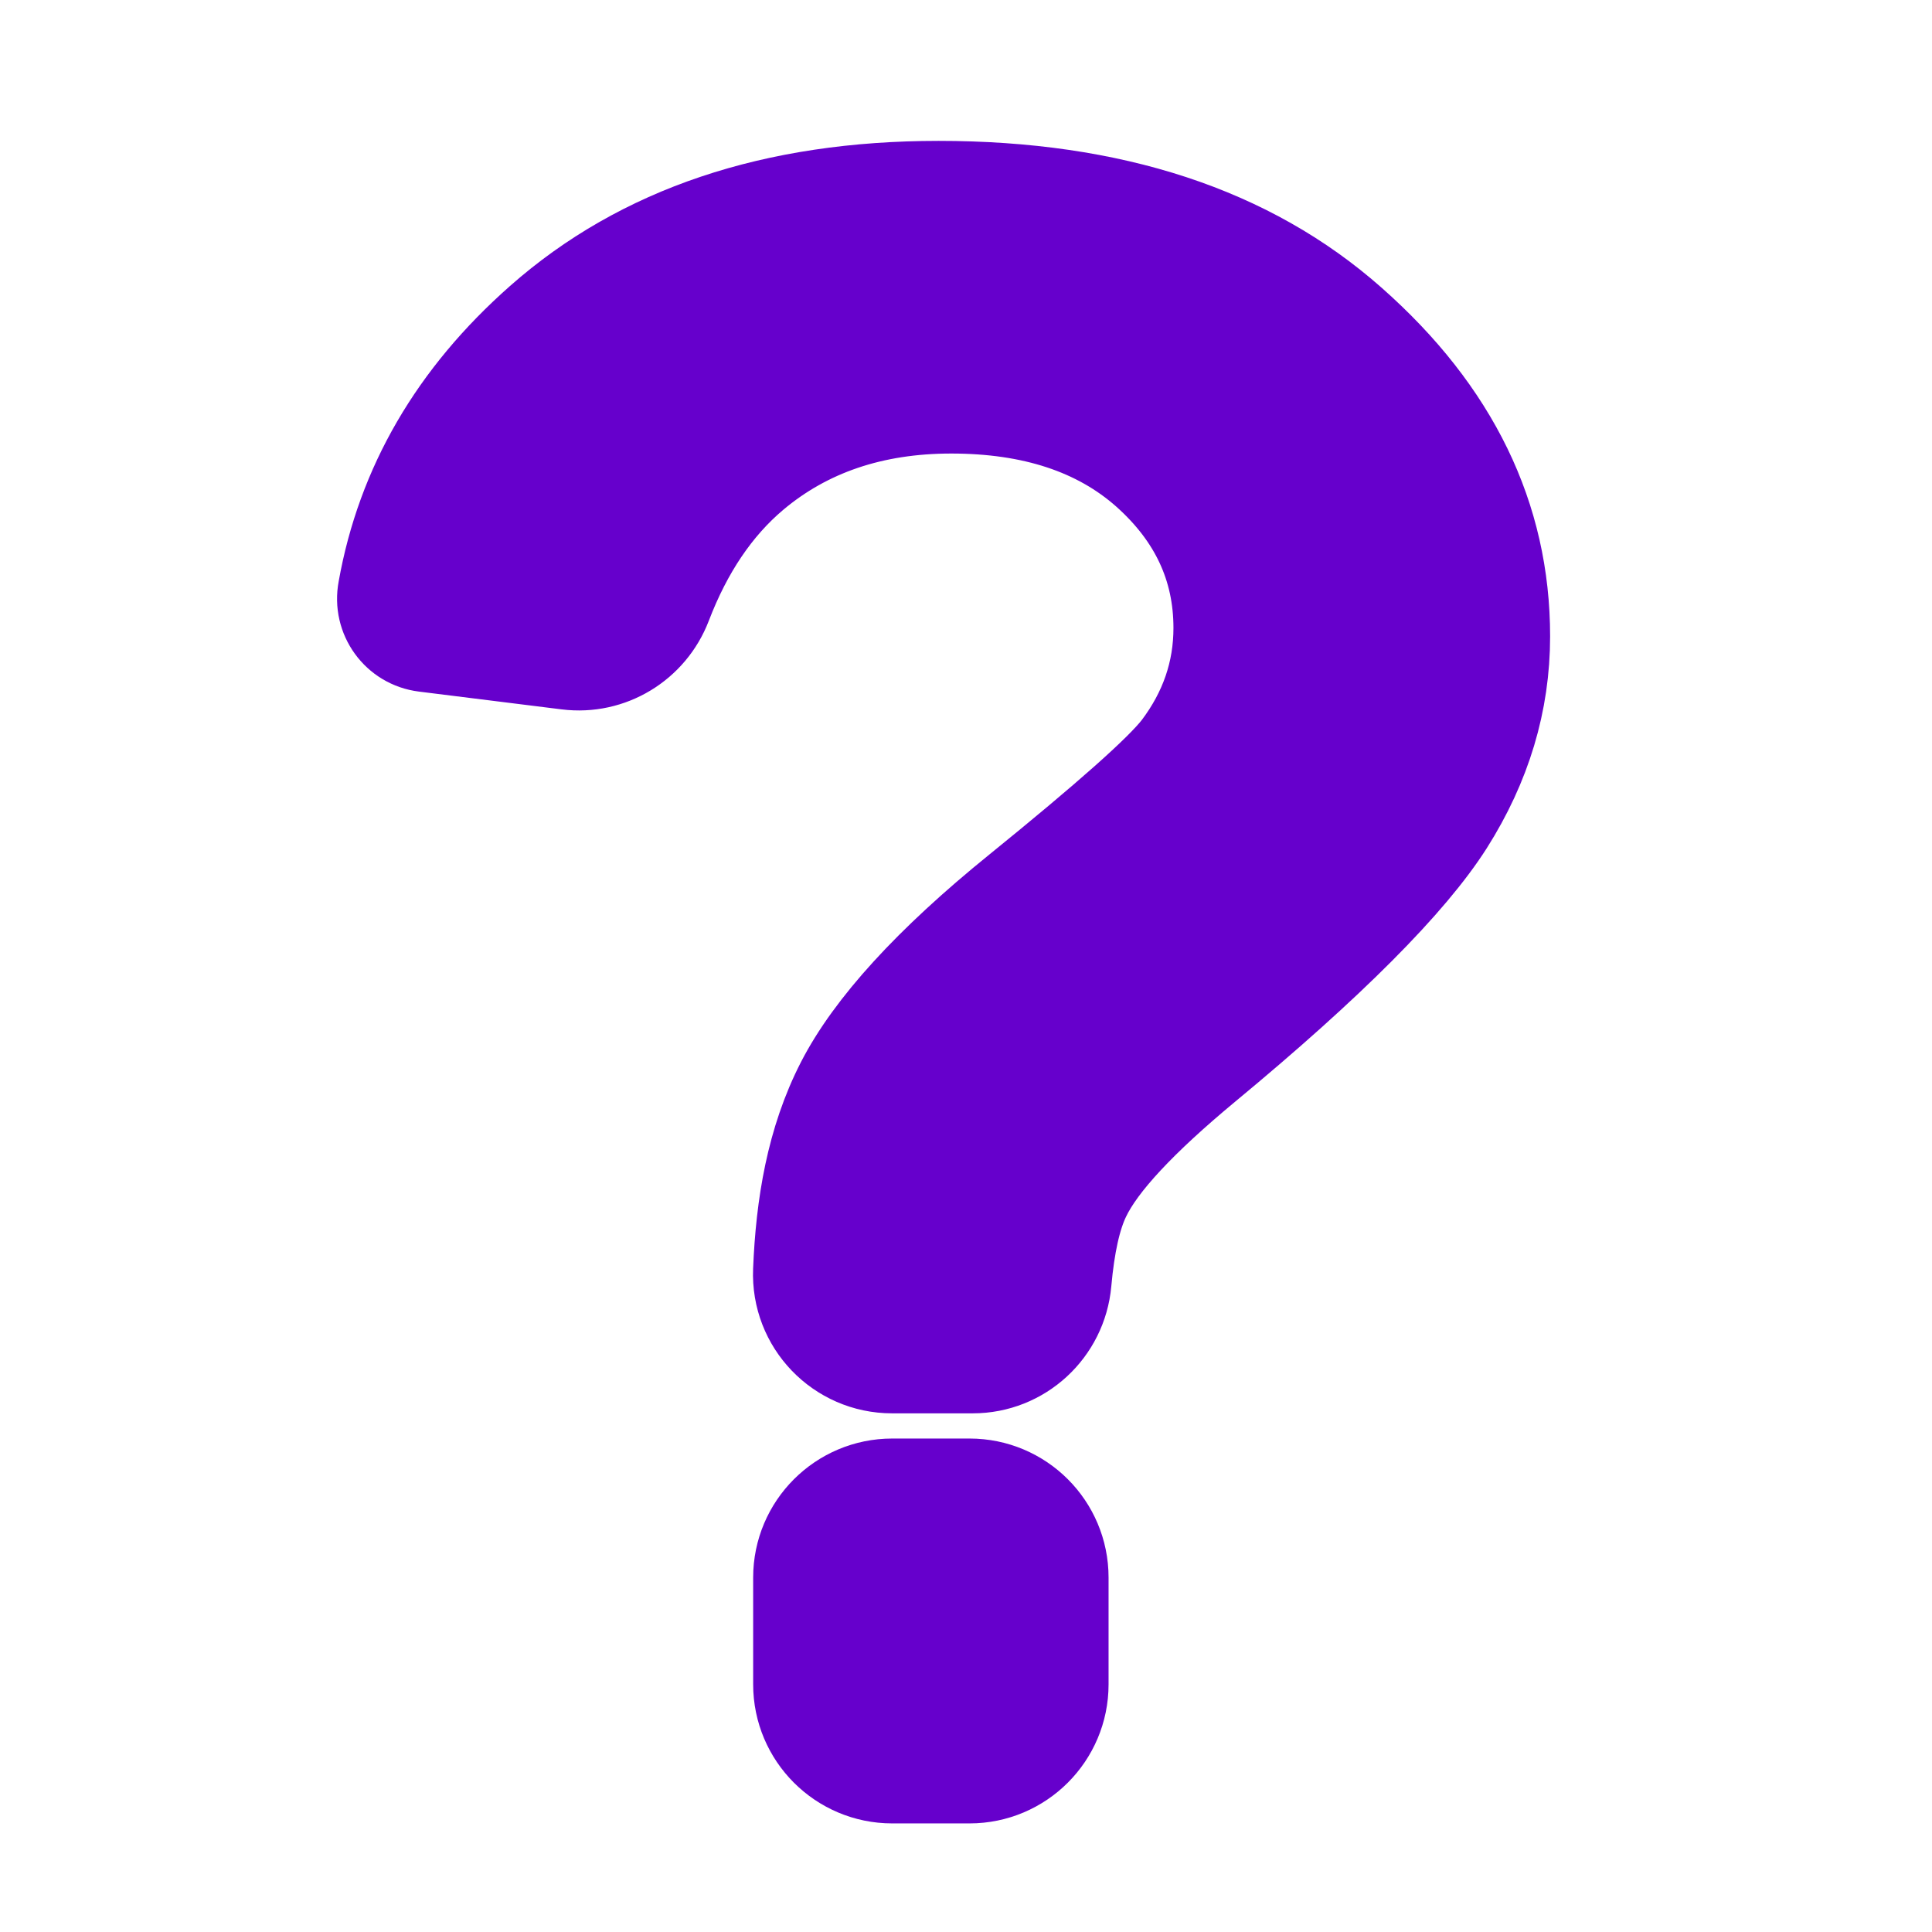
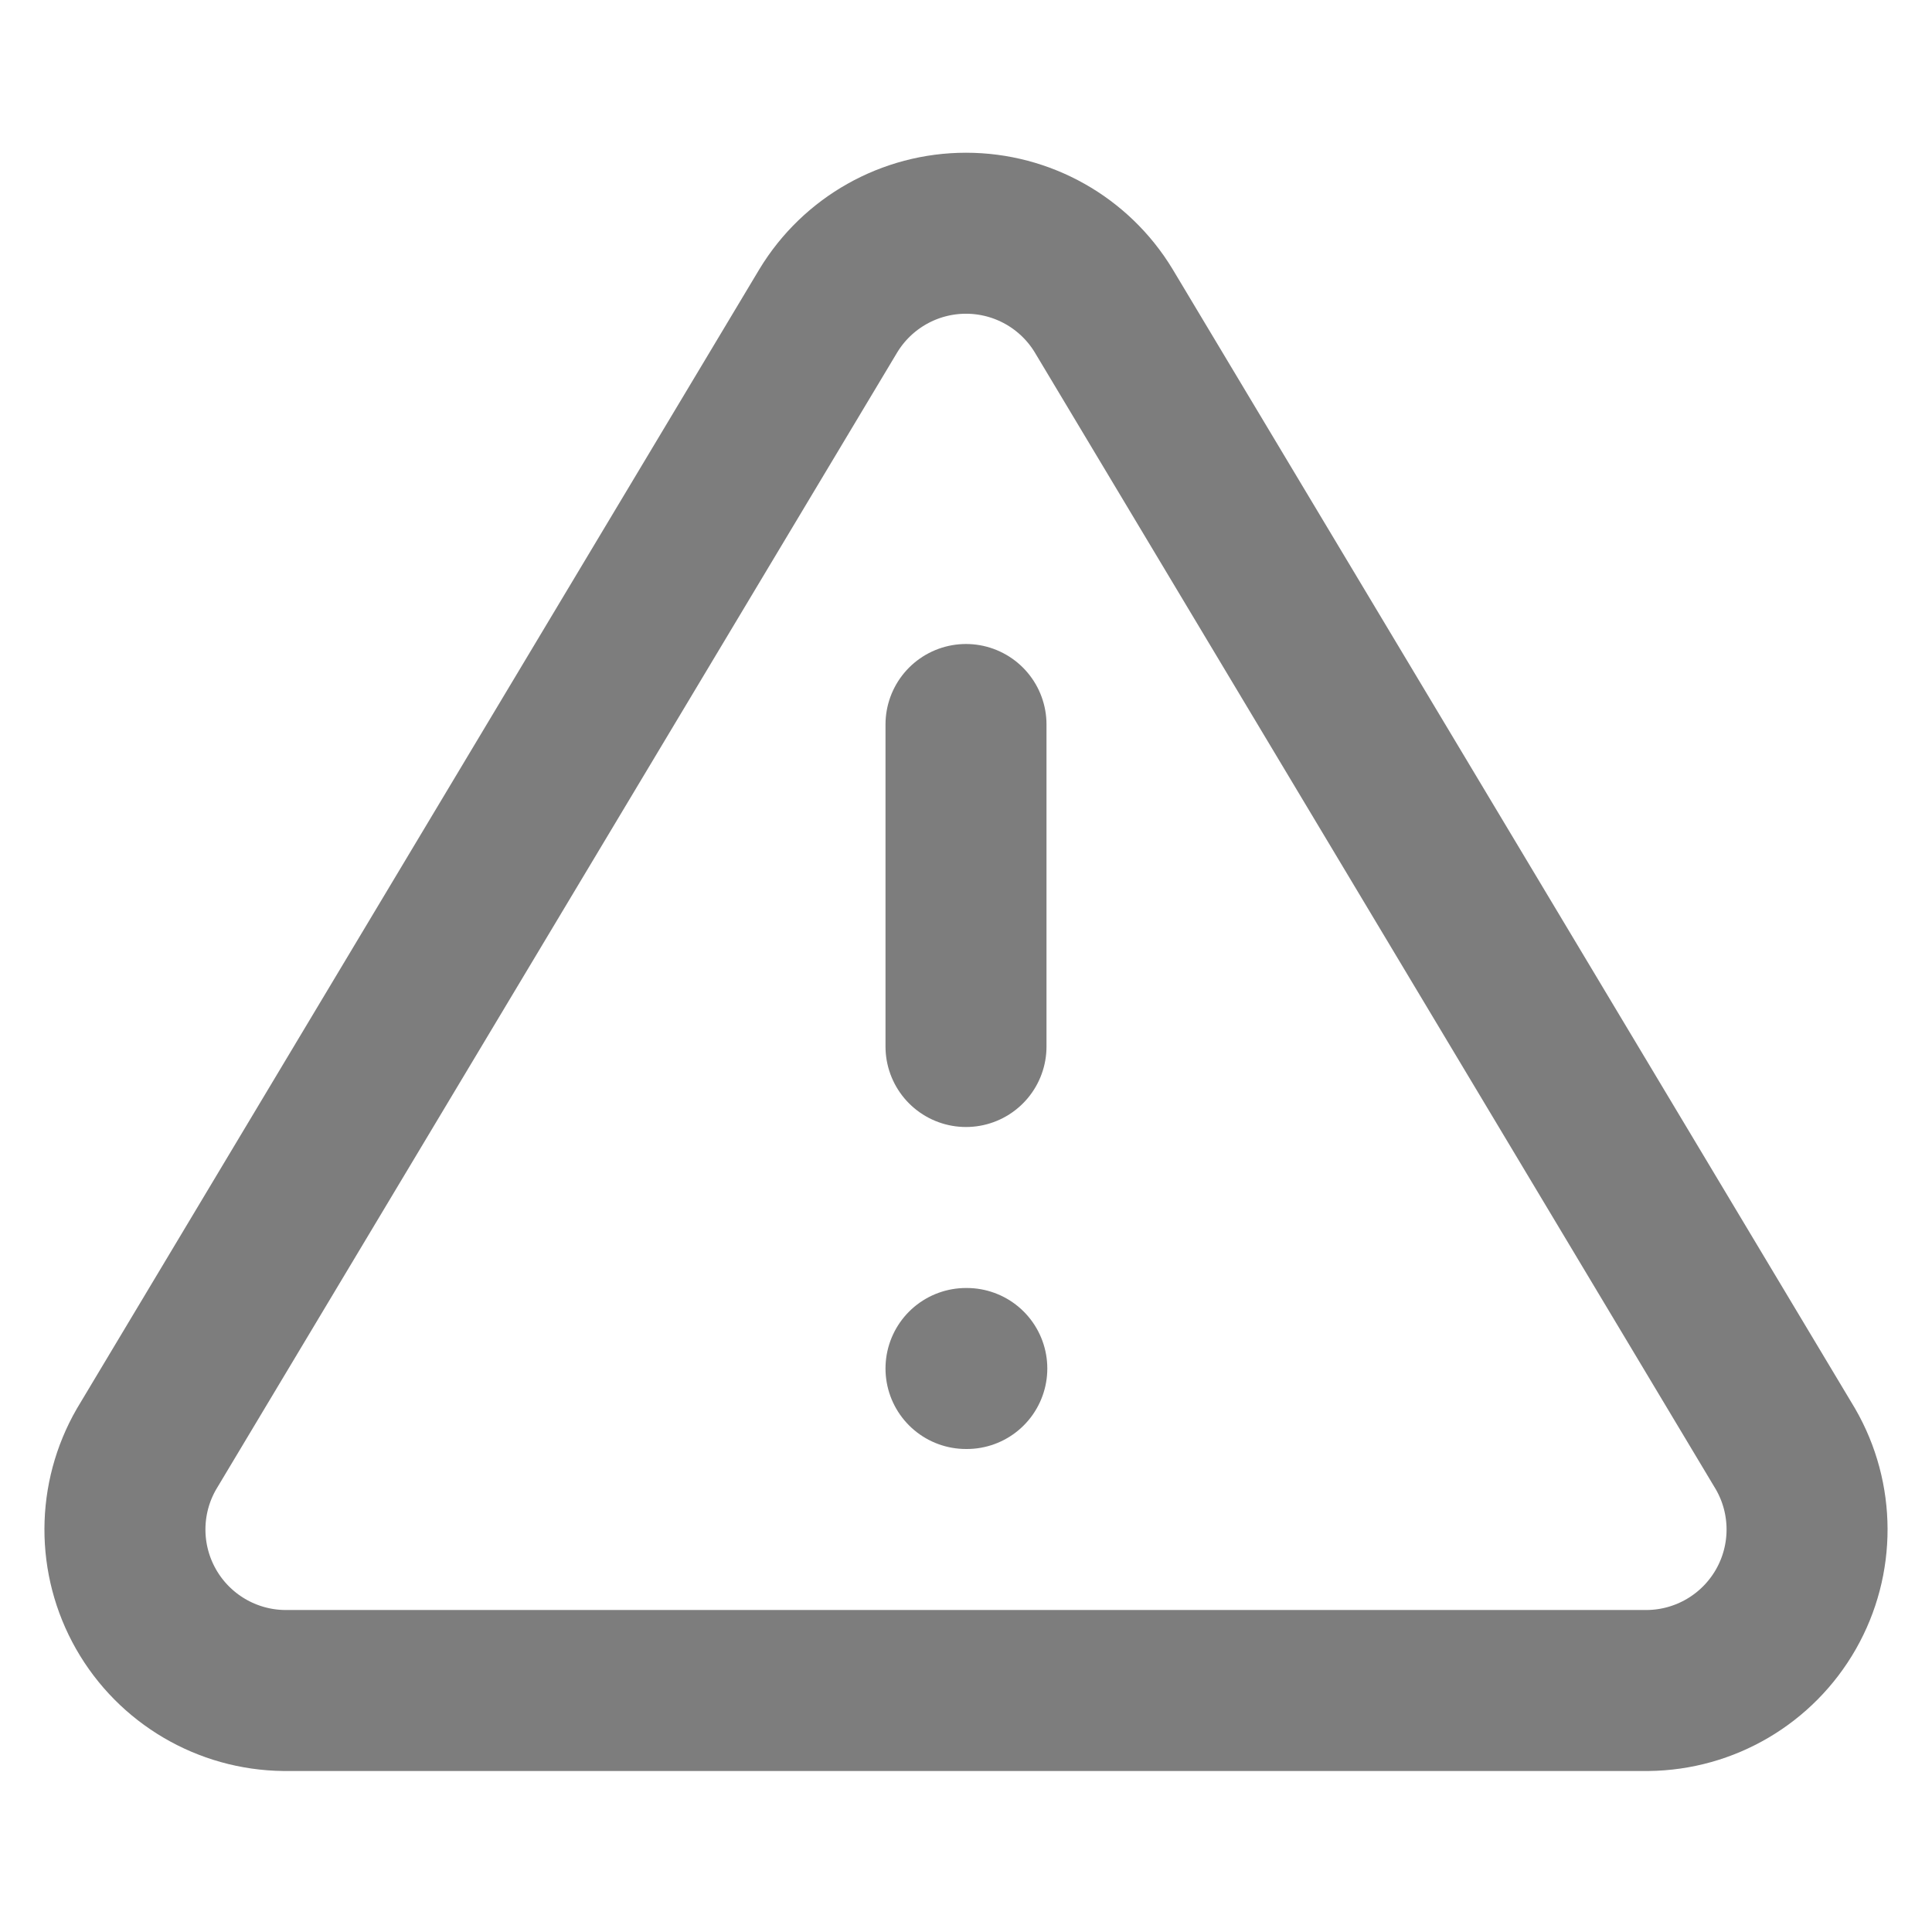
- <svg xmlns="http://www.w3.org/2000/svg" width="24" height="24" stroke="#6600CC" xml:space="preserve" version="1.1" fill="#6600CC">
-   <g>
-     <g stroke-width="0" id="SVGRepo_bgCarrier" />
-     <g stroke-linejoin="round" stroke-linecap="round" id="SVGRepo_tracerCarrier" />
-     <g id="SVGRepo_iconCarrier">
-       <g id="svg_1">
-         <path id="svg_2" d="m12.044,18.37l-0.961,0c-0.677,0 -1.227,0.55 -1.227,1.227l0,1.327c0,0.677 0.55,1.227 1.227,1.227l0.961,0c0.677,0 1.227,-0.55 1.227,-1.227l0,-1.327c0,-0.679 -0.55,-1.227 -1.227,-1.227z" />
-         <path id="svg_3" d="m5.266,8.095l1.773,0.221c0.562,0.07 1.096,-0.254 1.299,-0.783c0.256,-0.669 0.612,-1.196 1.068,-1.581c0.646,-0.544 1.45,-0.818 2.411,-0.818c0.996,0 1.79,0.262 2.379,0.783c0.589,0.524 0.881,1.149 0.881,1.884c0,0.528 -0.166,1.01 -0.497,1.448c-0.215,0.278 -0.875,0.863 -1.978,1.757c-1.104,0.894 -1.839,1.7 -2.207,2.415c-0.376,0.732 -0.507,1.544 -0.54,2.358c-0.029,0.697 0.528,1.278 1.227,1.278l1.002,0c0.638,0 1.166,-0.489 1.223,-1.123c0.041,-0.456 0.117,-0.802 0.231,-1.037c0.192,-0.403 0.689,-0.935 1.487,-1.597c1.544,-1.278 2.55,-2.289 3.023,-3.033c0.47,-0.742 0.708,-1.53 0.708,-2.362c0,-1.503 -0.64,-2.822 -1.923,-3.955c-1.28,-1.133 -3.006,-1.7 -5.174,-1.7c-2.062,0 -3.724,0.558 -4.992,1.677c-1.08,0.953 -1.736,2.082 -1.968,3.385c-0.072,0.38 0.188,0.736 0.567,0.783z" />
-       </g>
-     </g>
-   </g>
+ <svg xmlns="http://www.w3.org/2000/svg" width="20" height="20" viewBox="0 0 24 24" fill="none" stroke="#7D7D7D" stroke-width="2" stroke-linecap="round" stroke-linejoin="round">
+   <path d="M10.29 3.86L1.82 18a2 2 0 0 0 1.71 3h16.94a2 2 0 0 0 1.71-3L13.71 3.86a2 2 0 0 0-3.42 0z" />
+   <line x1="12" y1="9" x2="12" y2="13" />
+   <line x1="12" y1="17" x2="12.01" y2="17" />
</svg>
